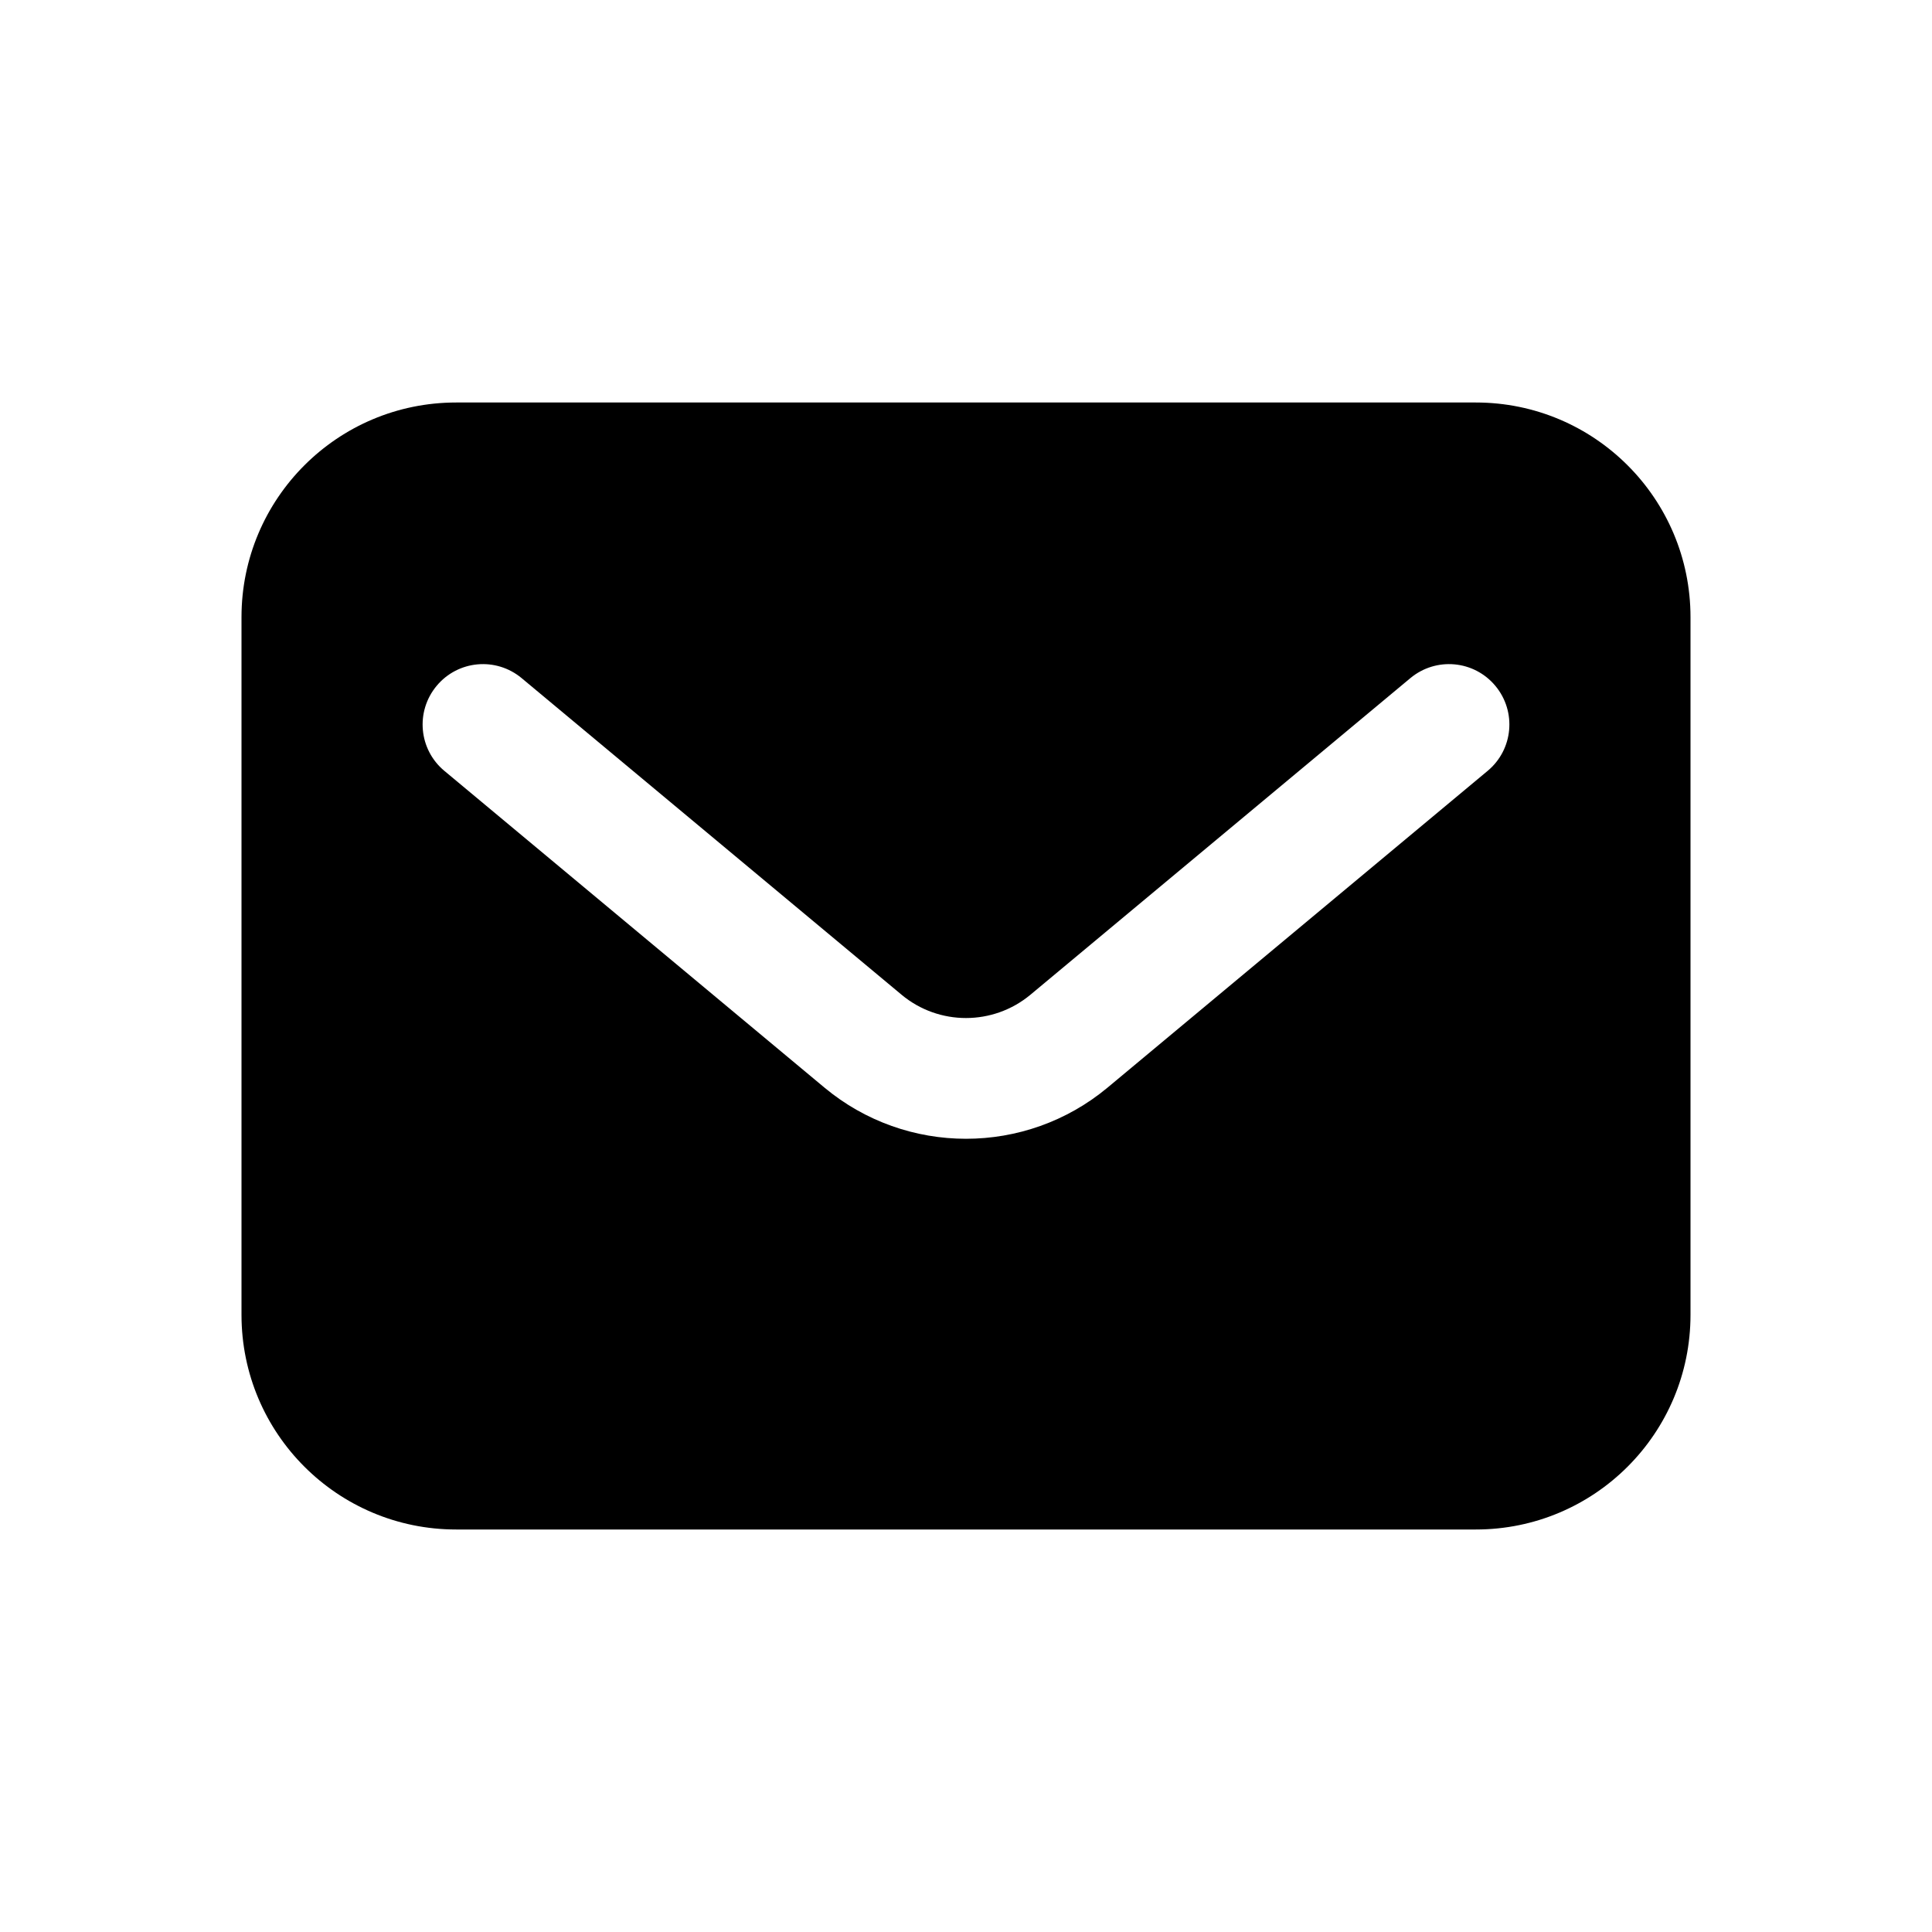
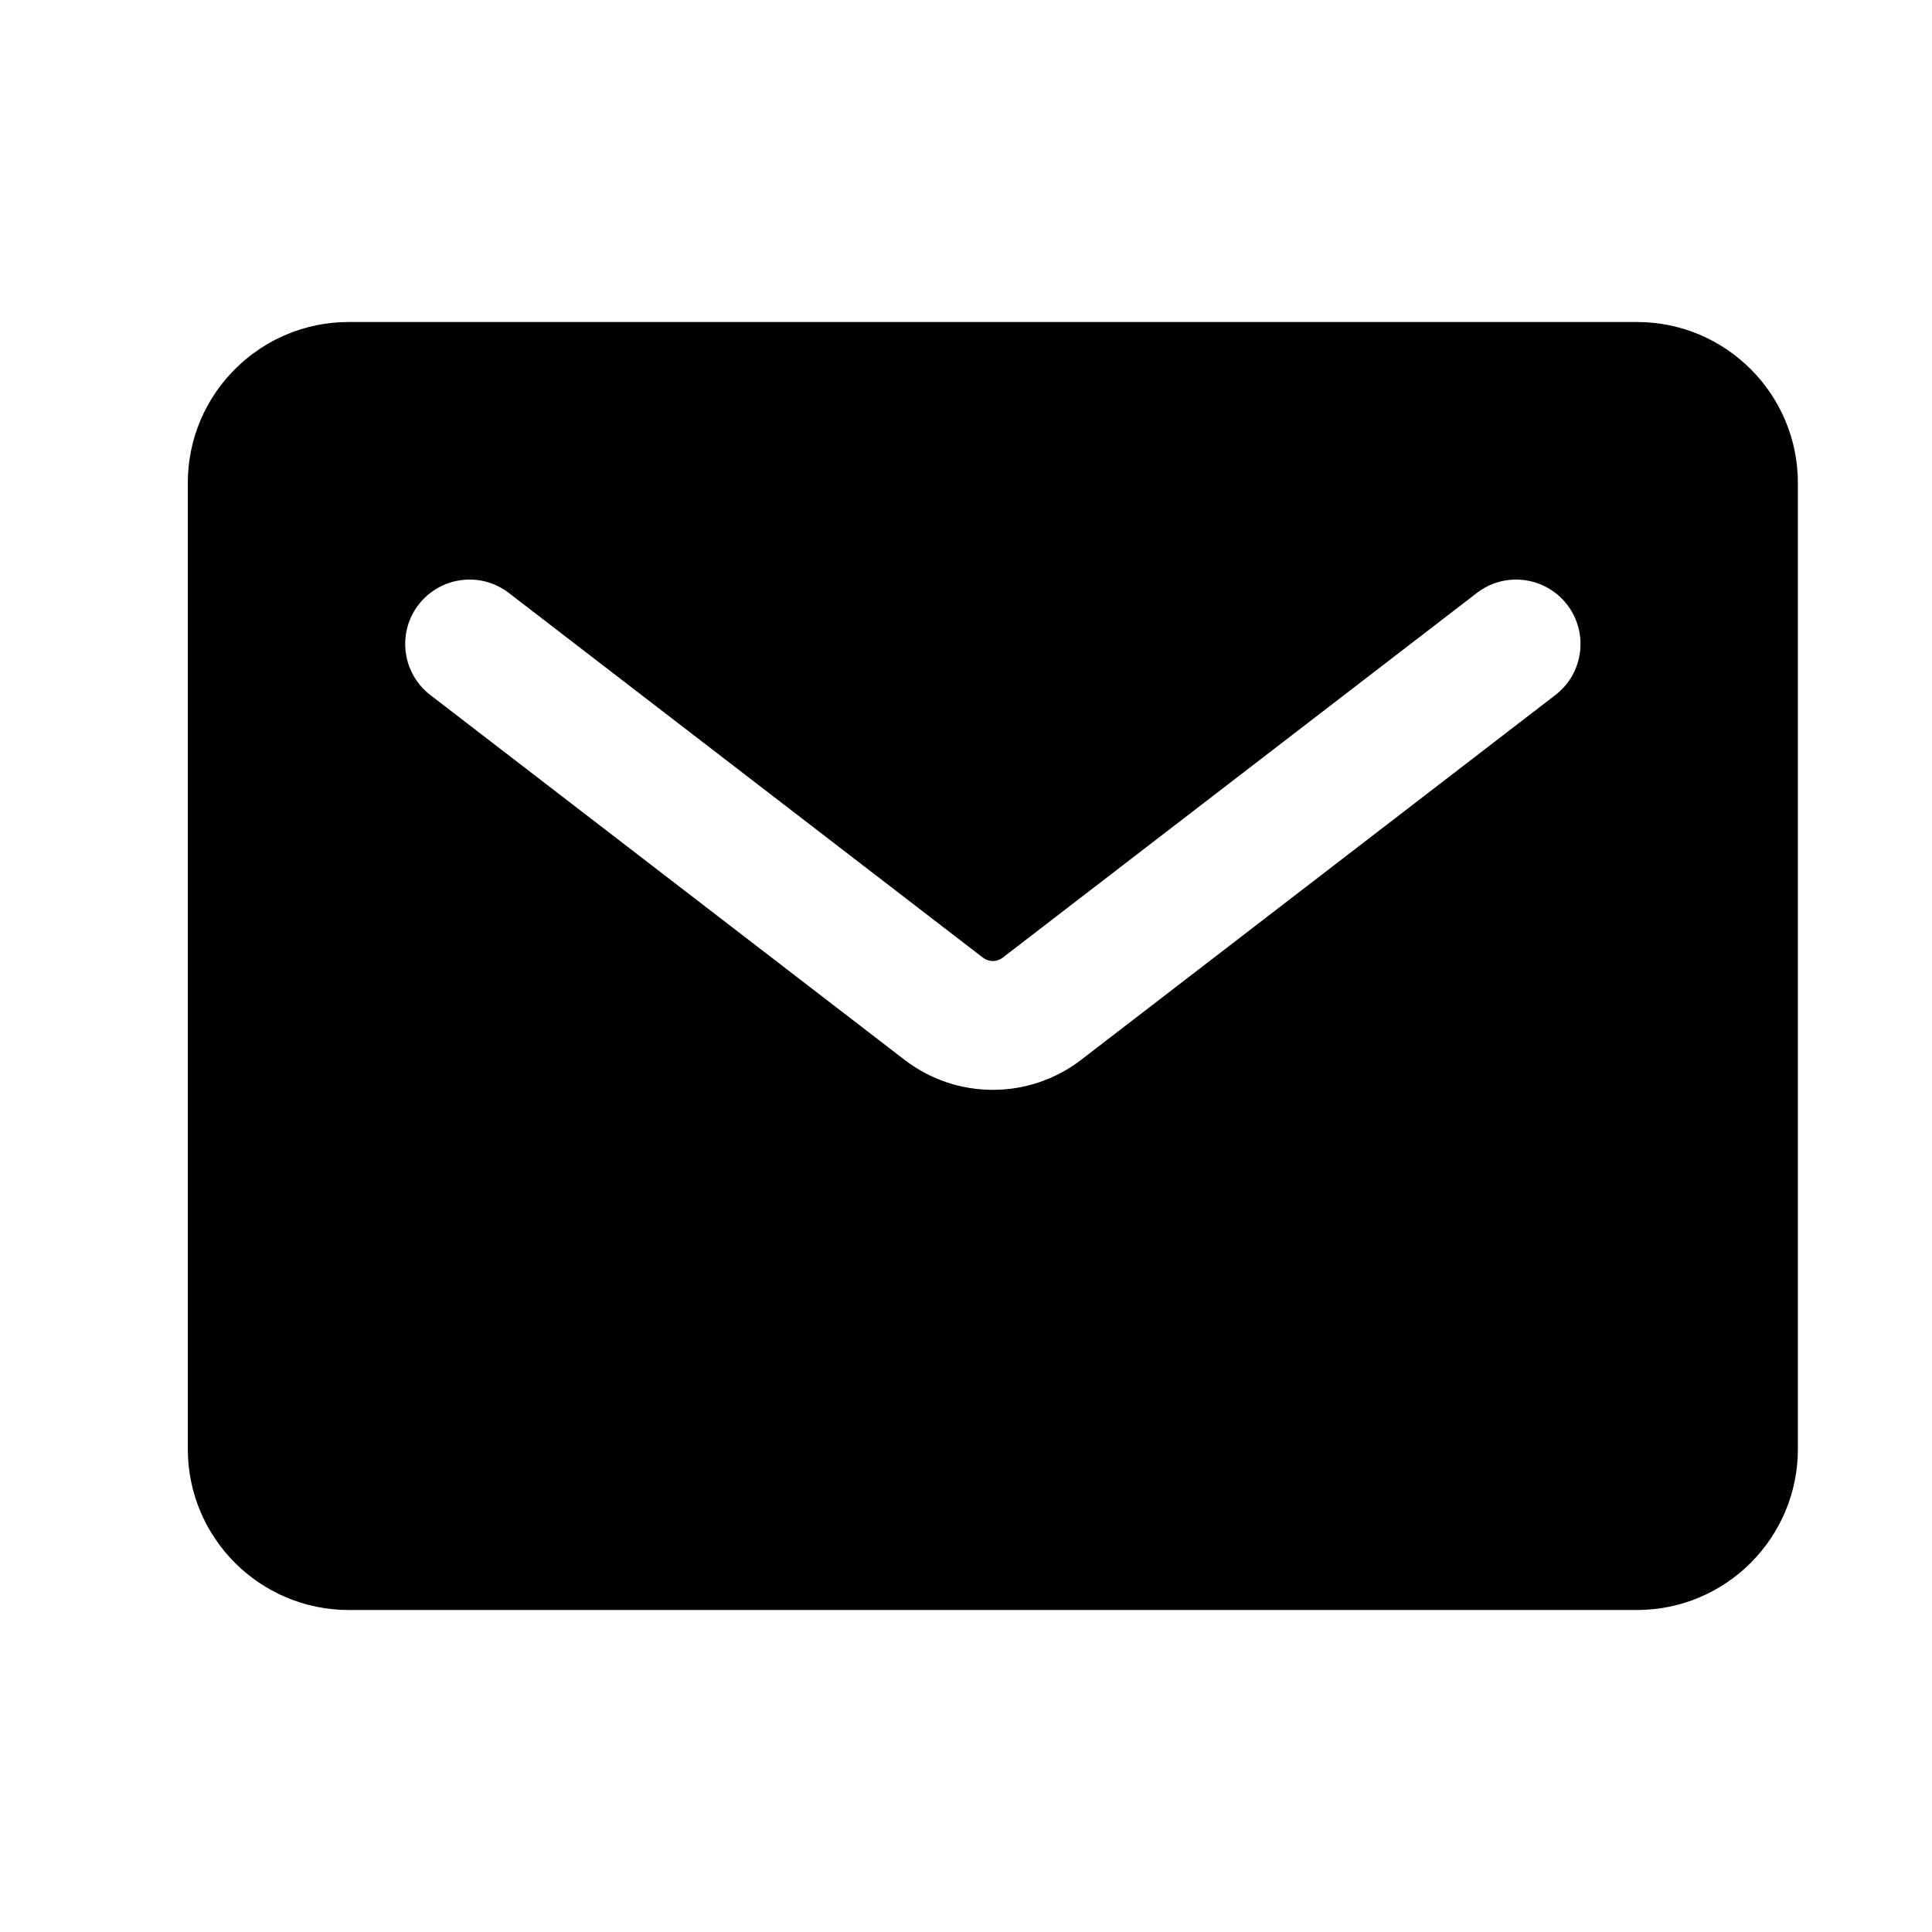
- <svg xmlns="http://www.w3.org/2000/svg" width="18" height="18" viewBox="0 0 18 18">
-   <path fill-rule="evenodd" clip-rule="evenodd" d="M4.25 3.75C3.145 3.75 2.25 4.645 2.25 5.75V12.25C2.25 13.355 3.145 14.25 4.25 14.25H13.75C14.855 14.25 15.75 13.355 15.75 12.25V5.75C15.75 4.645 14.855 3.75 13.75 3.75H4.25ZM9.6 9.268C9.252 9.557 8.747 9.557 8.4 9.268L4.86 6.318C4.621 6.119 4.267 6.151 4.068 6.39C3.869 6.629 3.901 6.983 4.14 7.182L7.68 10.132C8.444 10.769 9.556 10.769 10.32 10.132L13.86 7.182C14.099 6.983 14.131 6.629 13.932 6.39C13.733 6.151 13.379 6.119 13.14 6.318L9.6 9.268Z" />
+ <svg xmlns="http://www.w3.org/2000/svg" width="24" height="24" viewBox="0 0 24 24">
+   <path fill-rule="evenodd" clip-rule="evenodd" d="M4.333 4C3.229 4 2.333 4.895 2.333 6V18C2.333 19.105 3.229 20 4.333 20H20.334C21.438 20 22.334 19.105 22.334 18V6C22.334 4.895 21.438 4 20.334 4H4.333ZM6.321 7.366C5.971 7.096 5.469 7.162 5.199 7.512C4.93 7.862 4.996 8.365 5.346 8.634L11.236 13.165C11.883 13.663 12.784 13.663 13.431 13.165L19.321 8.634C19.672 8.365 19.737 7.862 19.468 7.512C19.198 7.162 18.696 7.096 18.346 7.366L12.455 11.897C12.383 11.952 12.283 11.952 12.211 11.897L6.321 7.366Z" />
</svg>
